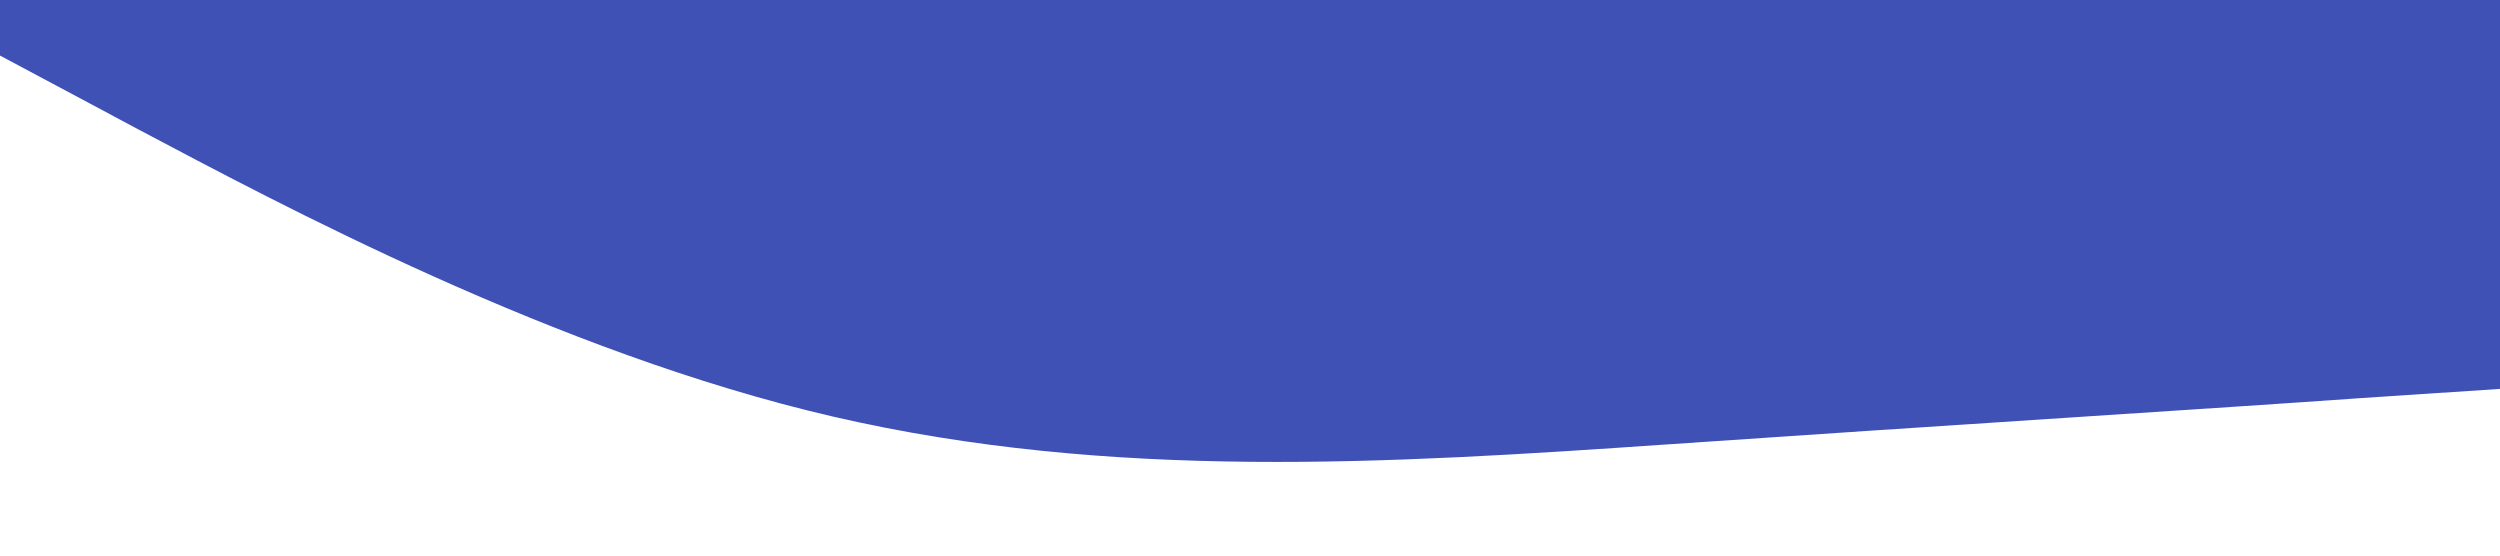
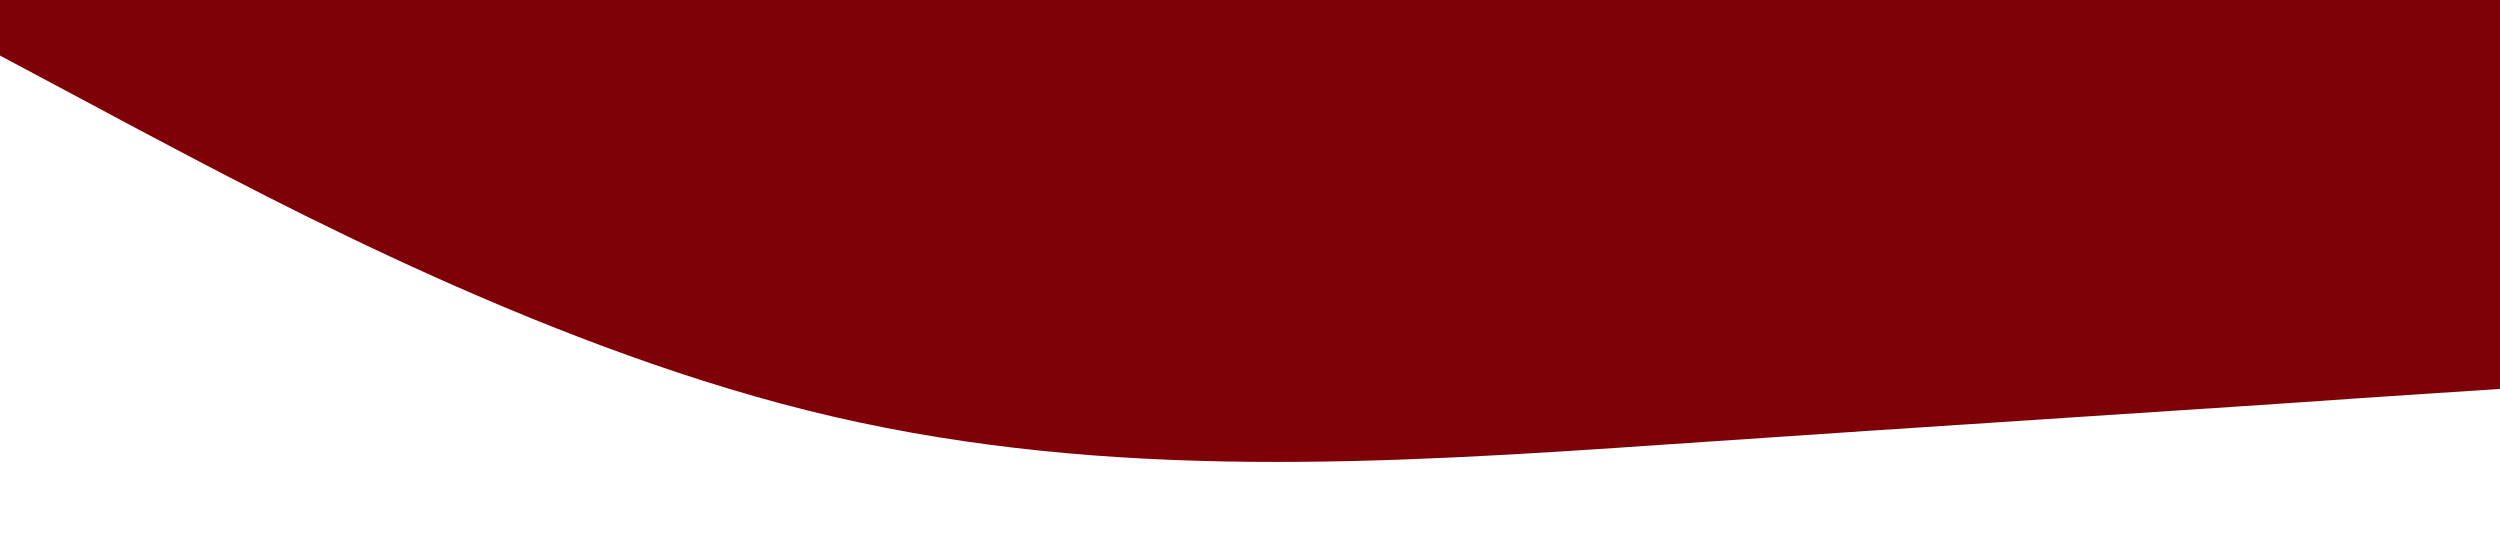
<svg xmlns="http://www.w3.org/2000/svg" viewBox="0 0 1440 320">
-   <path fill="#3F51B5" fill-opacity="1" d="M0,32L80,74.7C160,117,320,203,480,240C640,277,800,267,960,256C1120,245,1280,235,1360,229.3L1440,224L1440,0L1360,0C1280,0,1120,0,960,0C800,0,640,0,480,0C320,0,160,0,80,0L0,0Z" />
+   <path fill="#7e0108" fill-opacity="1" d="M0,32L80,74.7C160,117,320,203,480,240C640,277,800,267,960,256C1120,245,1280,235,1360,229.3L1440,224L1440,0L1360,0C1280,0,1120,0,960,0C800,0,640,0,480,0C320,0,160,0,80,0L0,0Z" />
</svg>
